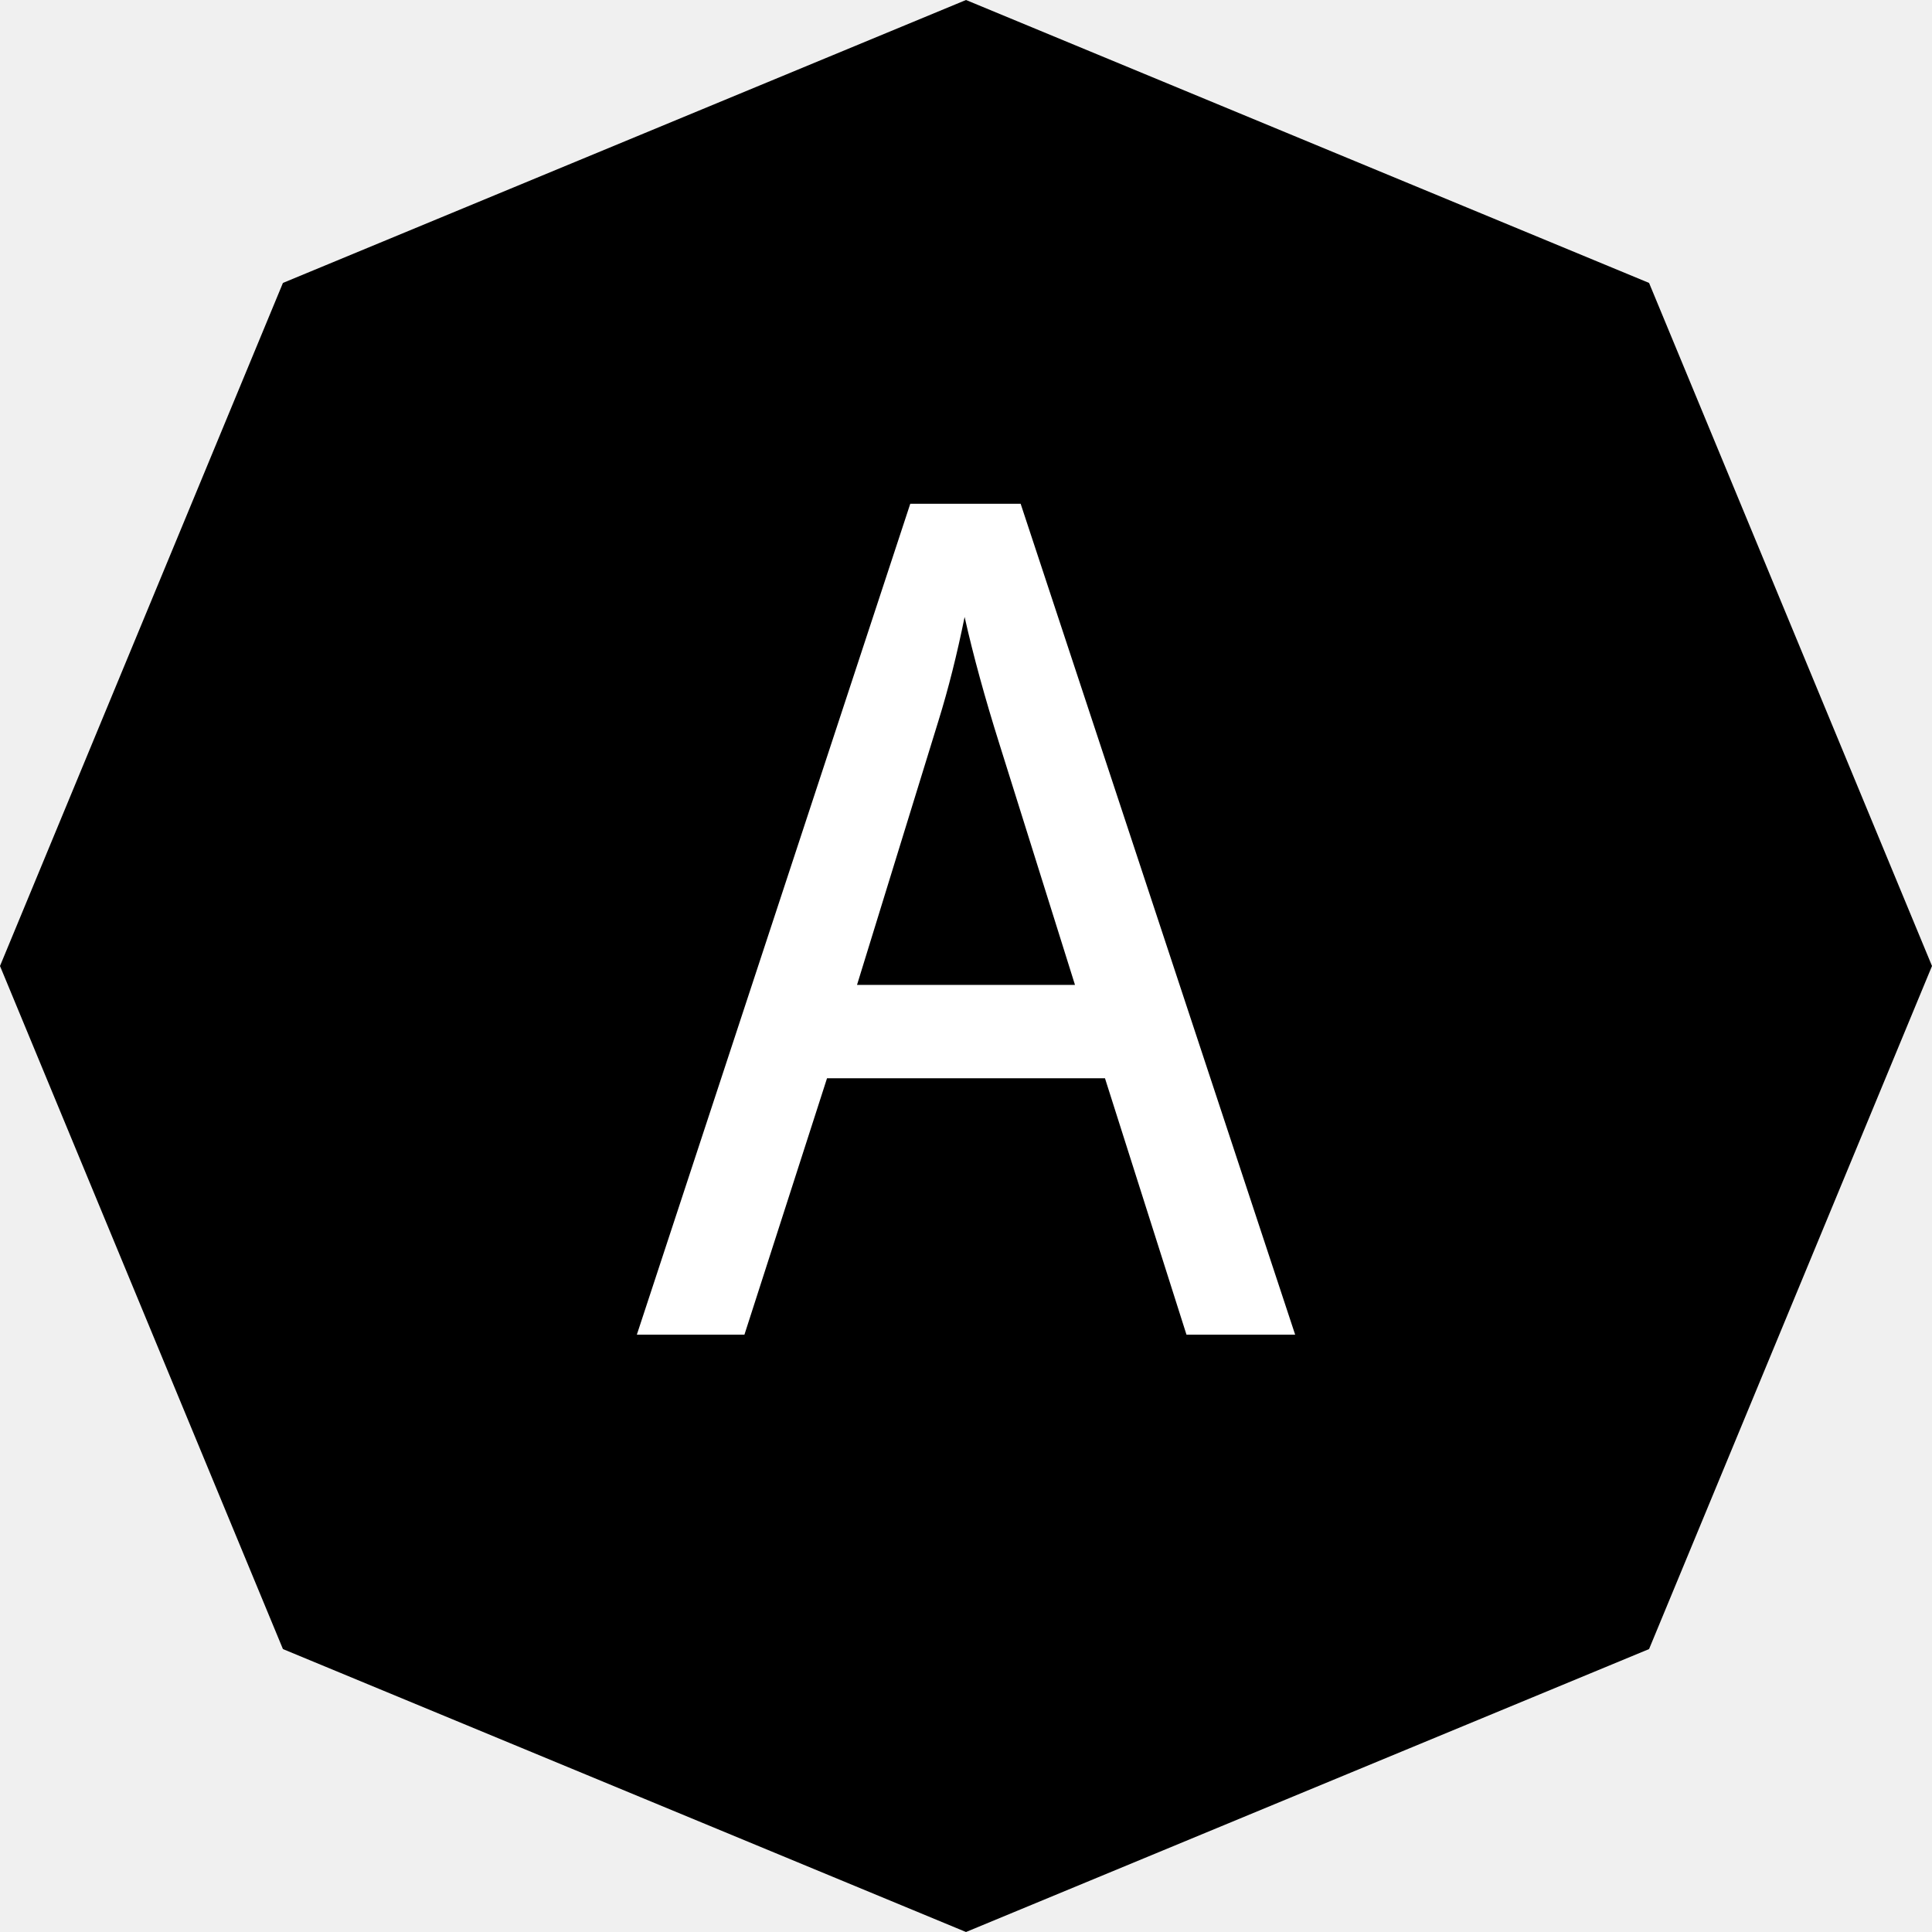
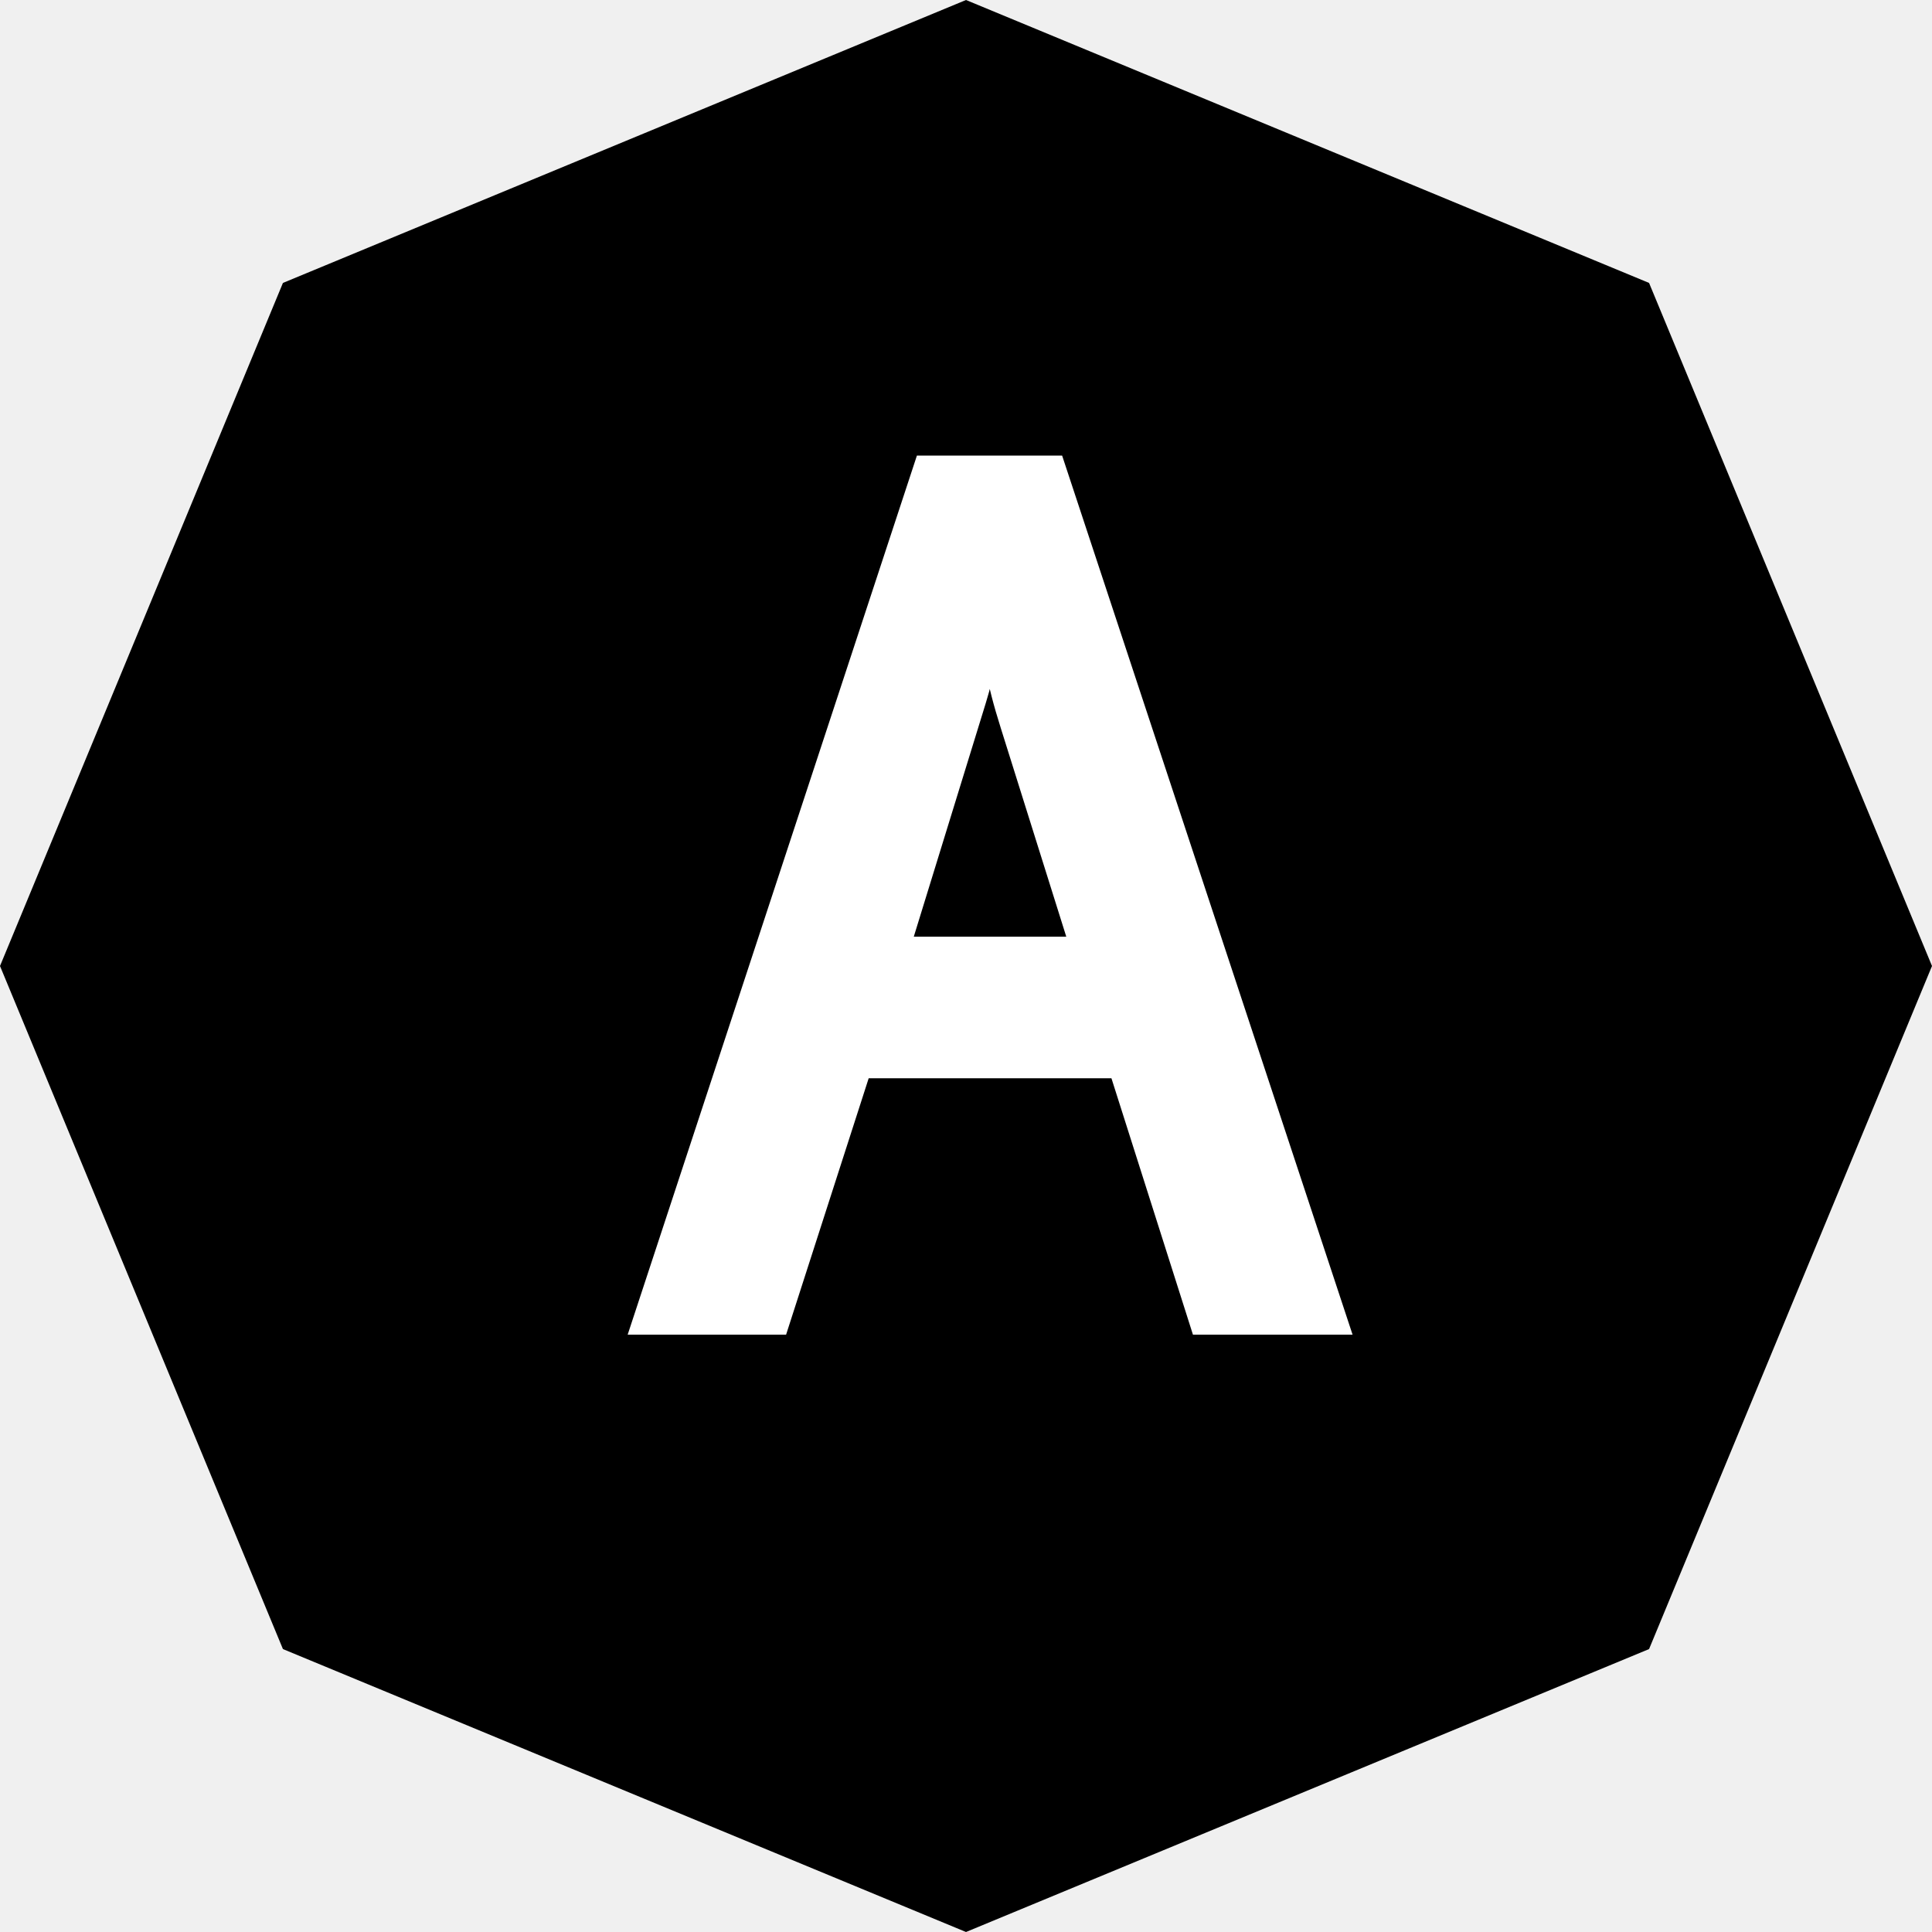
<svg xmlns="http://www.w3.org/2000/svg" width="100%" height="100%" viewBox="0 0 500 500" version="1.1" xml:space="preserve" style="fill-rule:evenodd;clip-rule:evenodd;stroke-linejoin:round;stroke-miterlimit:2;">
  <path d="M250,0l176.777,73.223l73.223,176.777l-73.223,176.777l-176.777,73.223l-176.777,-73.223l-73.223,-176.777l73.223,-176.777l176.777,-73.223Z" style="fill:#000000;" />
-   <text x="50%" y="53%" font-size="300px" font-weight="600" dominant-baseline="middle" text-anchor="middle" style="fill:#FFFFFF;font-family:'Noto Mono', 'Noto Sans Mono'">A</text>
+   <text x="50%" y="53%" font-size="300px" font-weight="700" dominant-baseline="middle" text-anchor="middle" style="fill:#FFFFFF;font-family:'Noto Mono', 'Noto Sans Mono'">A</text>
</svg>
